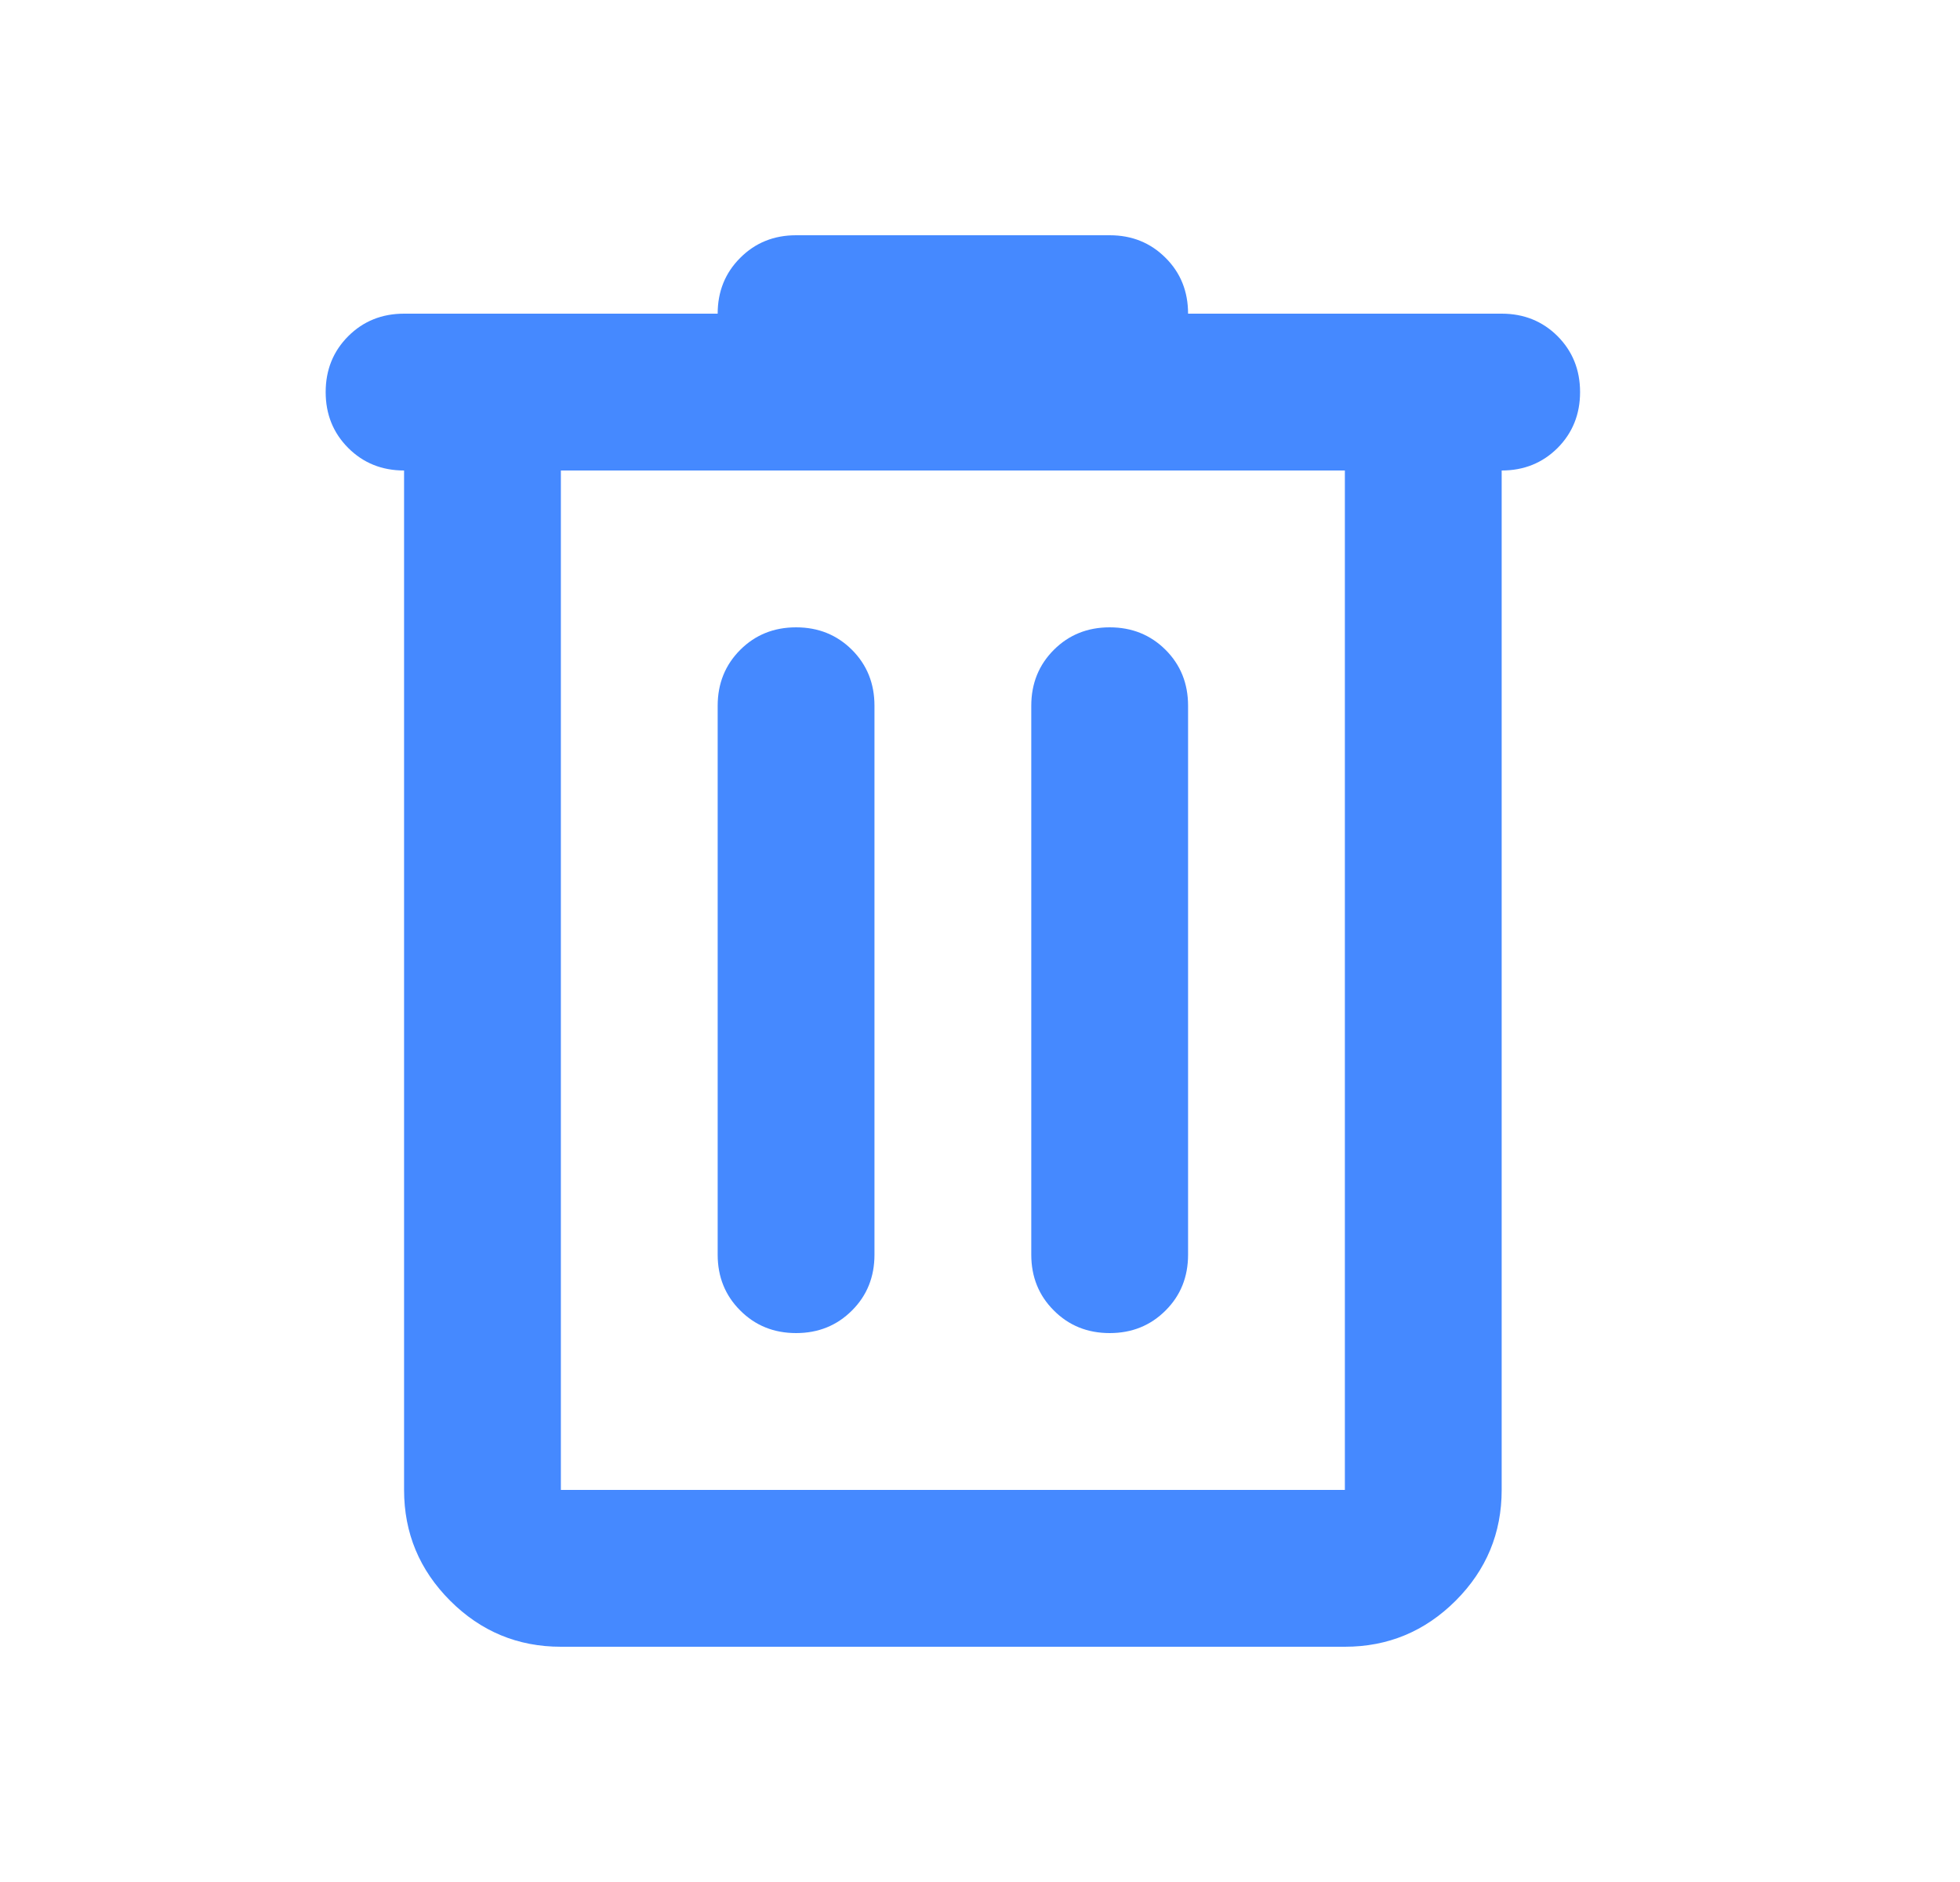
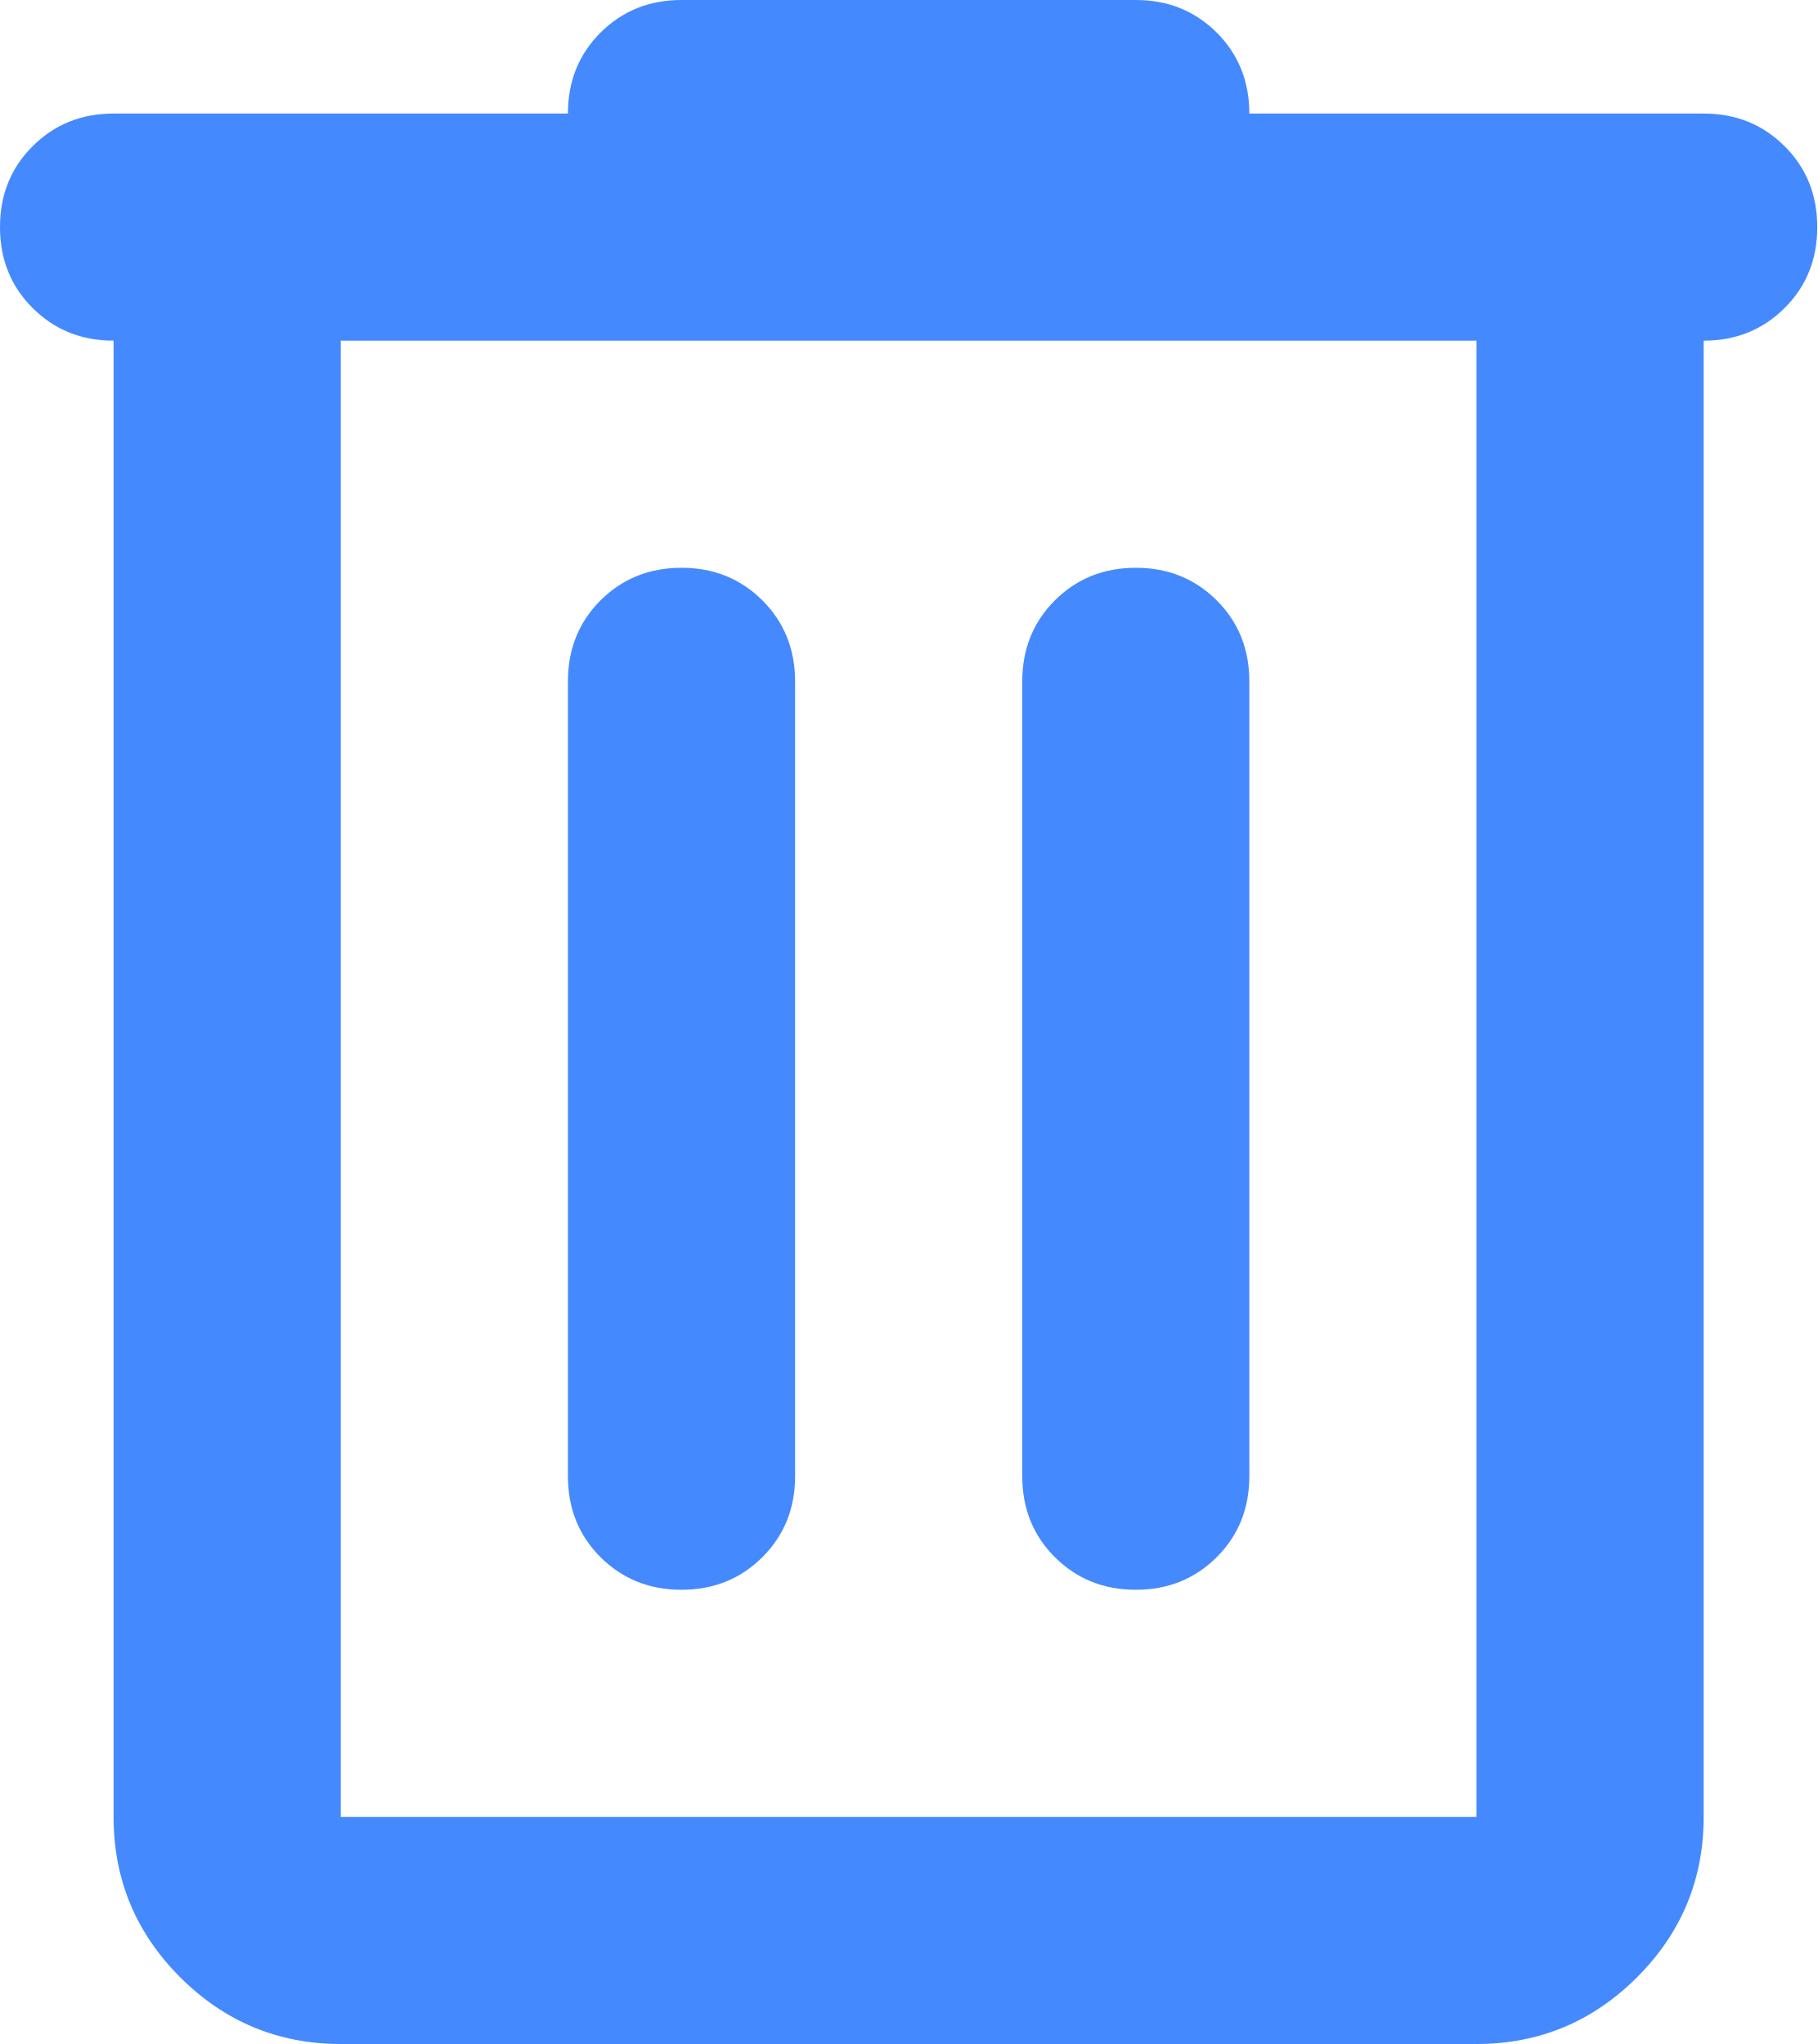
- <svg xmlns="http://www.w3.org/2000/svg" width="25" height="24" viewBox="0 0 25 24" fill="none">
-   <mask id="mask0_57236_2913" style="mask-type:alpha" maskUnits="userSpaceOnUse" x="0" y="0" width="25" height="24">
-     <rect x="0.154" width="24" height="24" fill="#D9D9D9" />
-   </mask>
-   <g mask="url(#mask0_57236_2913)">
-     <path d="M7.154 21C6.604 21 6.133 20.804 5.742 20.413C5.35 20.021 5.154 19.55 5.154 19V6C4.871 6 4.633 5.904 4.442 5.713C4.25 5.521 4.154 5.283 4.154 5C4.154 4.717 4.25 4.479 4.442 4.287C4.633 4.096 4.871 4 5.154 4H9.154C9.154 3.717 9.25 3.479 9.442 3.288C9.633 3.096 9.871 3 10.154 3H14.154C14.438 3 14.675 3.096 14.867 3.288C15.059 3.479 15.154 3.717 15.154 4H19.154C19.438 4 19.675 4.096 19.867 4.287C20.058 4.479 20.154 4.717 20.154 5C20.154 5.283 20.058 5.521 19.867 5.713C19.675 5.904 19.438 6 19.154 6V19C19.154 19.55 18.959 20.021 18.567 20.413C18.175 20.804 17.704 21 17.154 21H7.154ZM7.154 6V19H17.154V6H7.154ZM9.154 16C9.154 16.283 9.25 16.521 9.442 16.712C9.633 16.904 9.871 17 10.154 17C10.438 17 10.675 16.904 10.867 16.712C11.059 16.521 11.154 16.283 11.154 16V9C11.154 8.717 11.059 8.479 10.867 8.287C10.675 8.096 10.438 8 10.154 8C9.871 8 9.633 8.096 9.442 8.287C9.25 8.479 9.154 8.717 9.154 9V16ZM13.154 16C13.154 16.283 13.25 16.521 13.442 16.712C13.633 16.904 13.871 17 14.154 17C14.438 17 14.675 16.904 14.867 16.712C15.059 16.521 15.154 16.283 15.154 16V9C15.154 8.717 15.059 8.479 14.867 8.287C14.675 8.096 14.438 8 14.154 8C13.871 8 13.633 8.096 13.442 8.287C13.25 8.479 13.154 8.717 13.154 9V16Z" fill="#4589FF" />
-   </g>
+ <svg xmlns="http://www.w3.org/2000/svg" width="16" height="18" viewBox="0 0 16 18" fill="none">
+   <path d="M3 18C2.45 18 1.979 17.804 1.587 17.413C1.195 17.021 1 16.55 1 16V3C0.716 3 0.479 2.904 0.287 2.712C0.095 2.521 -0 2.283 -0 2C-0 1.717 0.095 1.479 0.287 1.288C0.479 1.096 0.716 1 1 1H5C5 0.717 5.095 0.479 5.287 0.287C5.479 0.096 5.716 0 6 0H10C10.283 0 10.52 0.096 10.712 0.287C10.904 0.479 10.999 0.717 10.999 1H14.999C15.283 1 15.52 1.096 15.712 1.288C15.904 1.479 15.999 1.717 15.999 2C15.999 2.283 15.904 2.521 15.712 2.712C15.52 2.904 15.283 3 14.999 3V16C14.999 16.55 14.804 17.021 14.412 17.413C14.02 17.804 13.55 18 12.999 18H3ZM3 3V16H12.999V3H3ZM5 13C5 13.283 5.095 13.521 5.287 13.713C5.479 13.904 5.716 14 6 14C6.283 14 6.52 13.904 6.712 13.713C6.904 13.521 7 13.283 7 13V6C7 5.717 6.904 5.479 6.712 5.287C6.52 5.096 6.283 5 6 5C5.716 5 5.479 5.096 5.287 5.287C5.095 5.479 5 5.717 5 6V13ZM9 13C9 13.283 9.095 13.521 9.287 13.713C9.479 13.904 9.716 14 10 14C10.283 14 10.52 13.904 10.712 13.713C10.904 13.521 10.999 13.283 10.999 13V6C10.999 5.717 10.904 5.479 10.712 5.287C10.52 5.096 10.283 5 10 5C9.716 5 9.479 5.096 9.287 5.287C9.095 5.479 9 5.717 9 6V13Z" fill="#4589FF" />
</svg>
